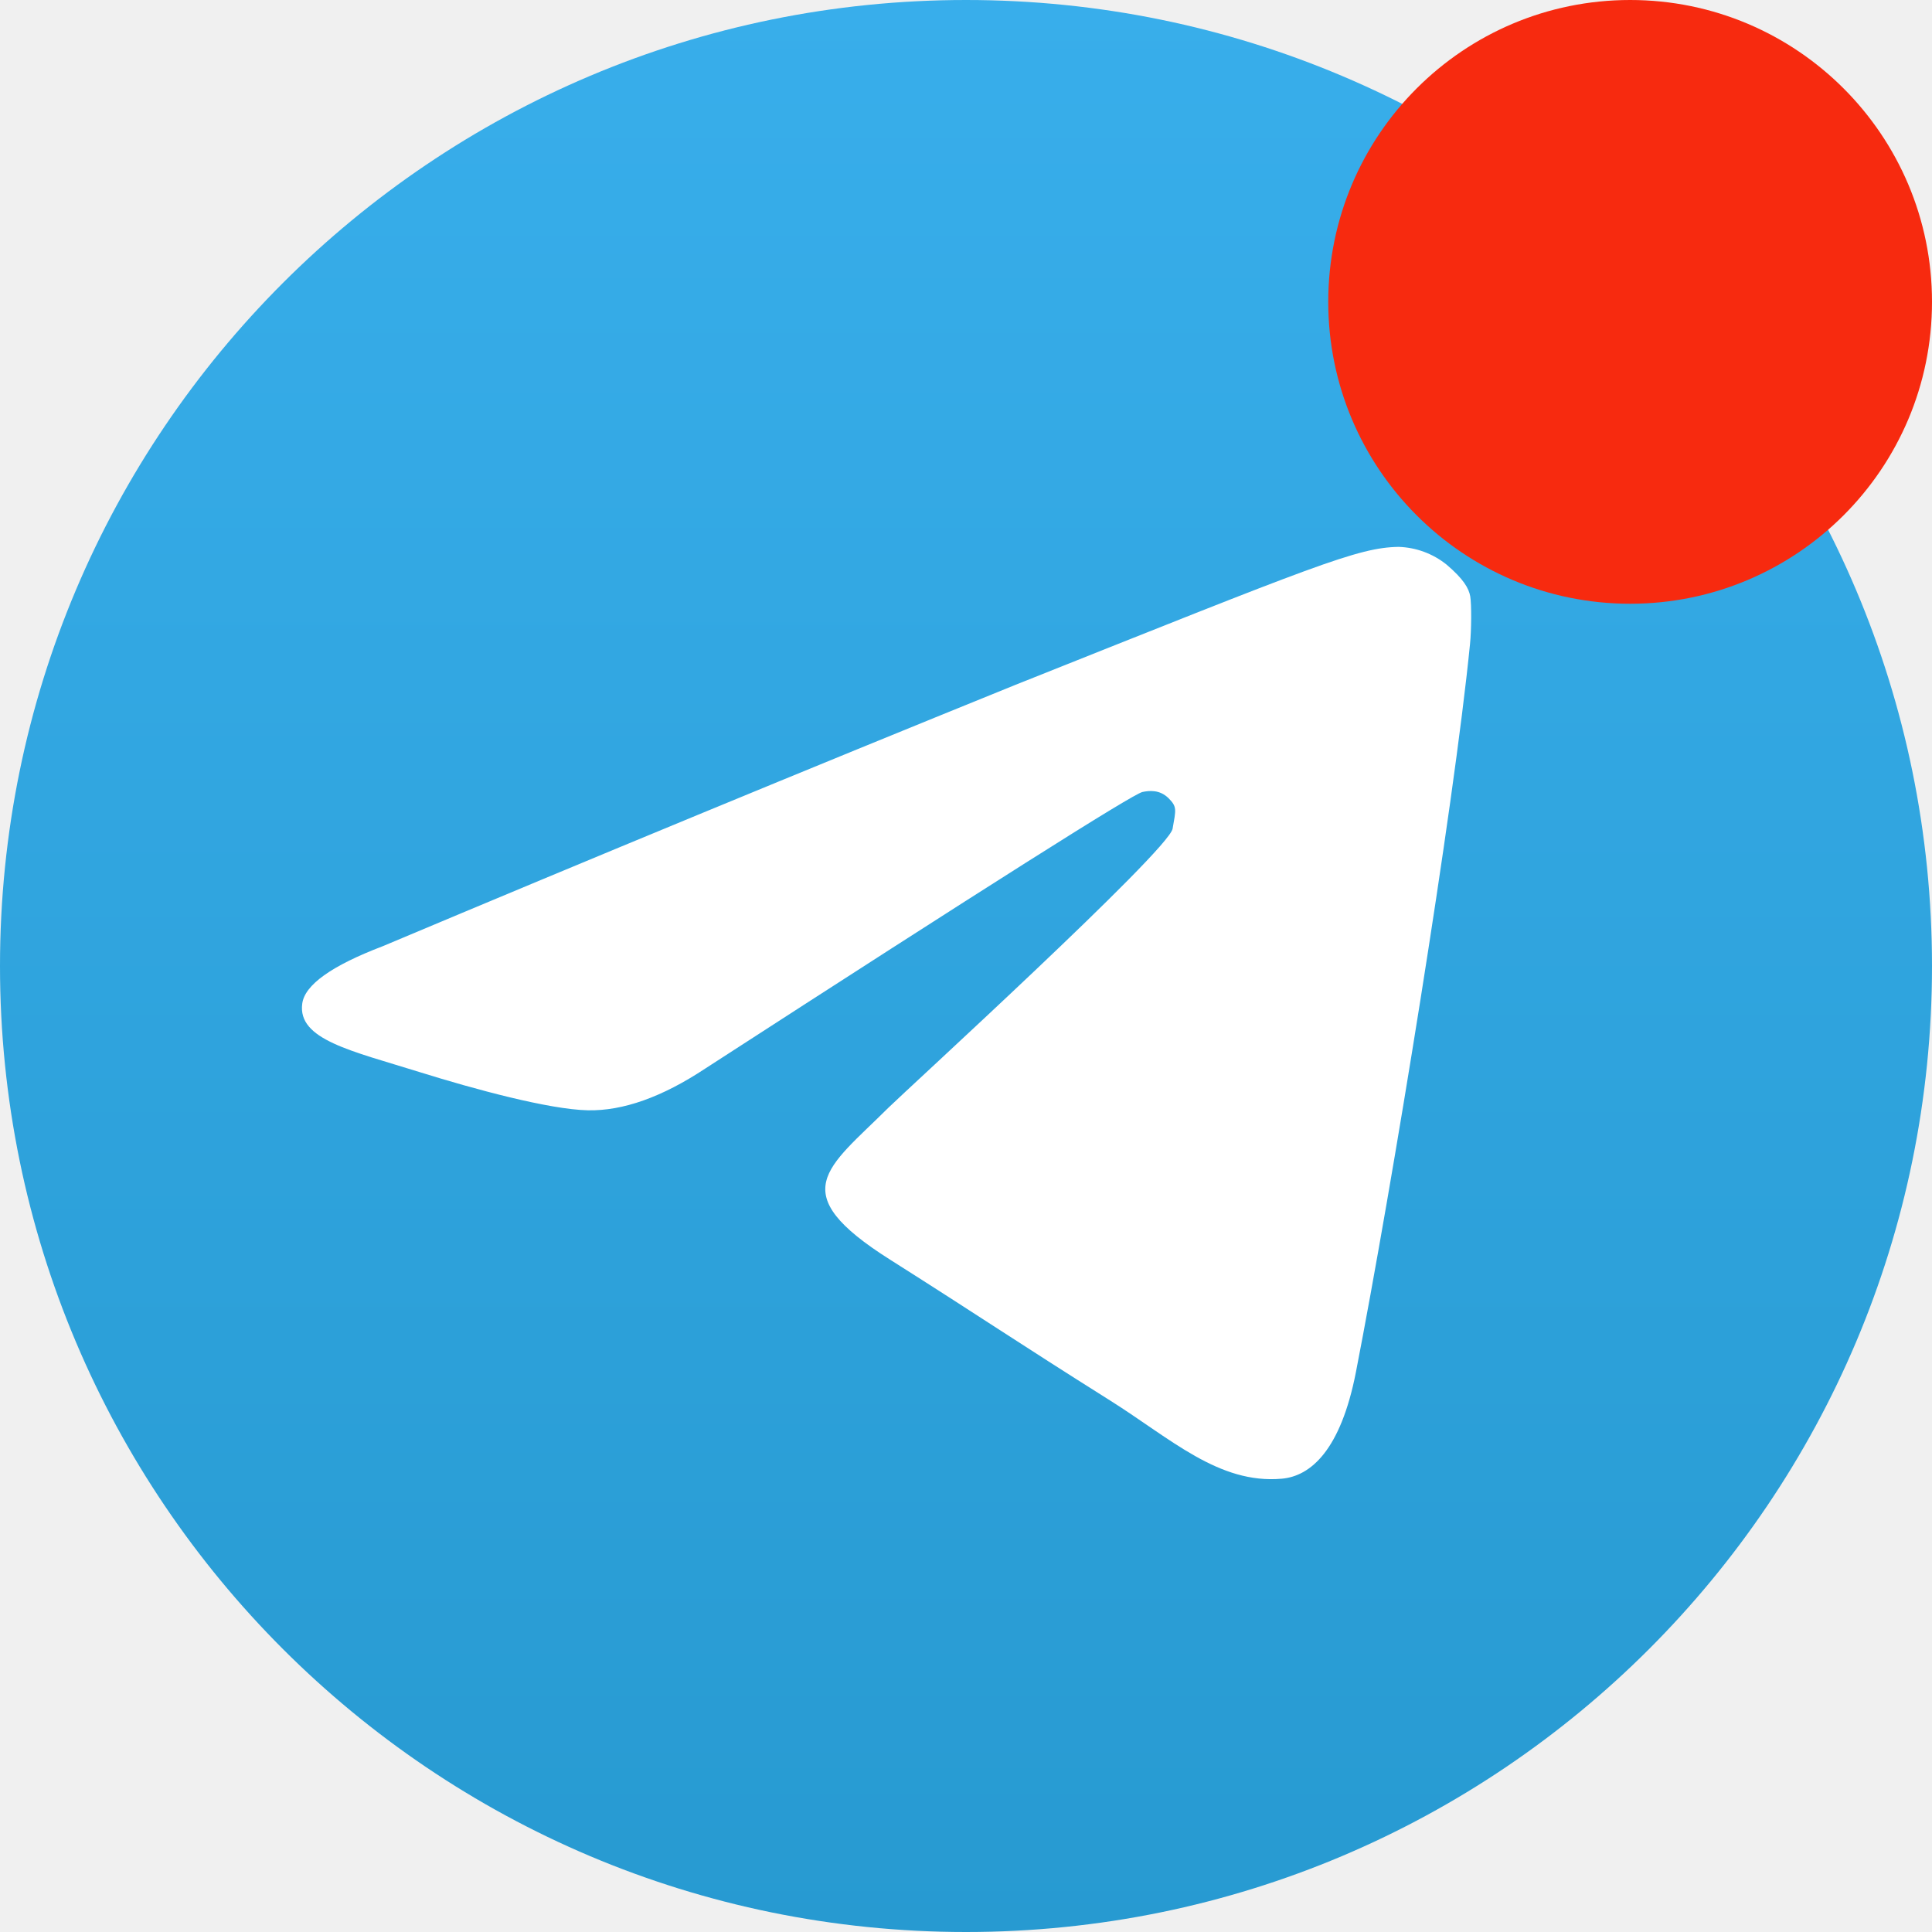
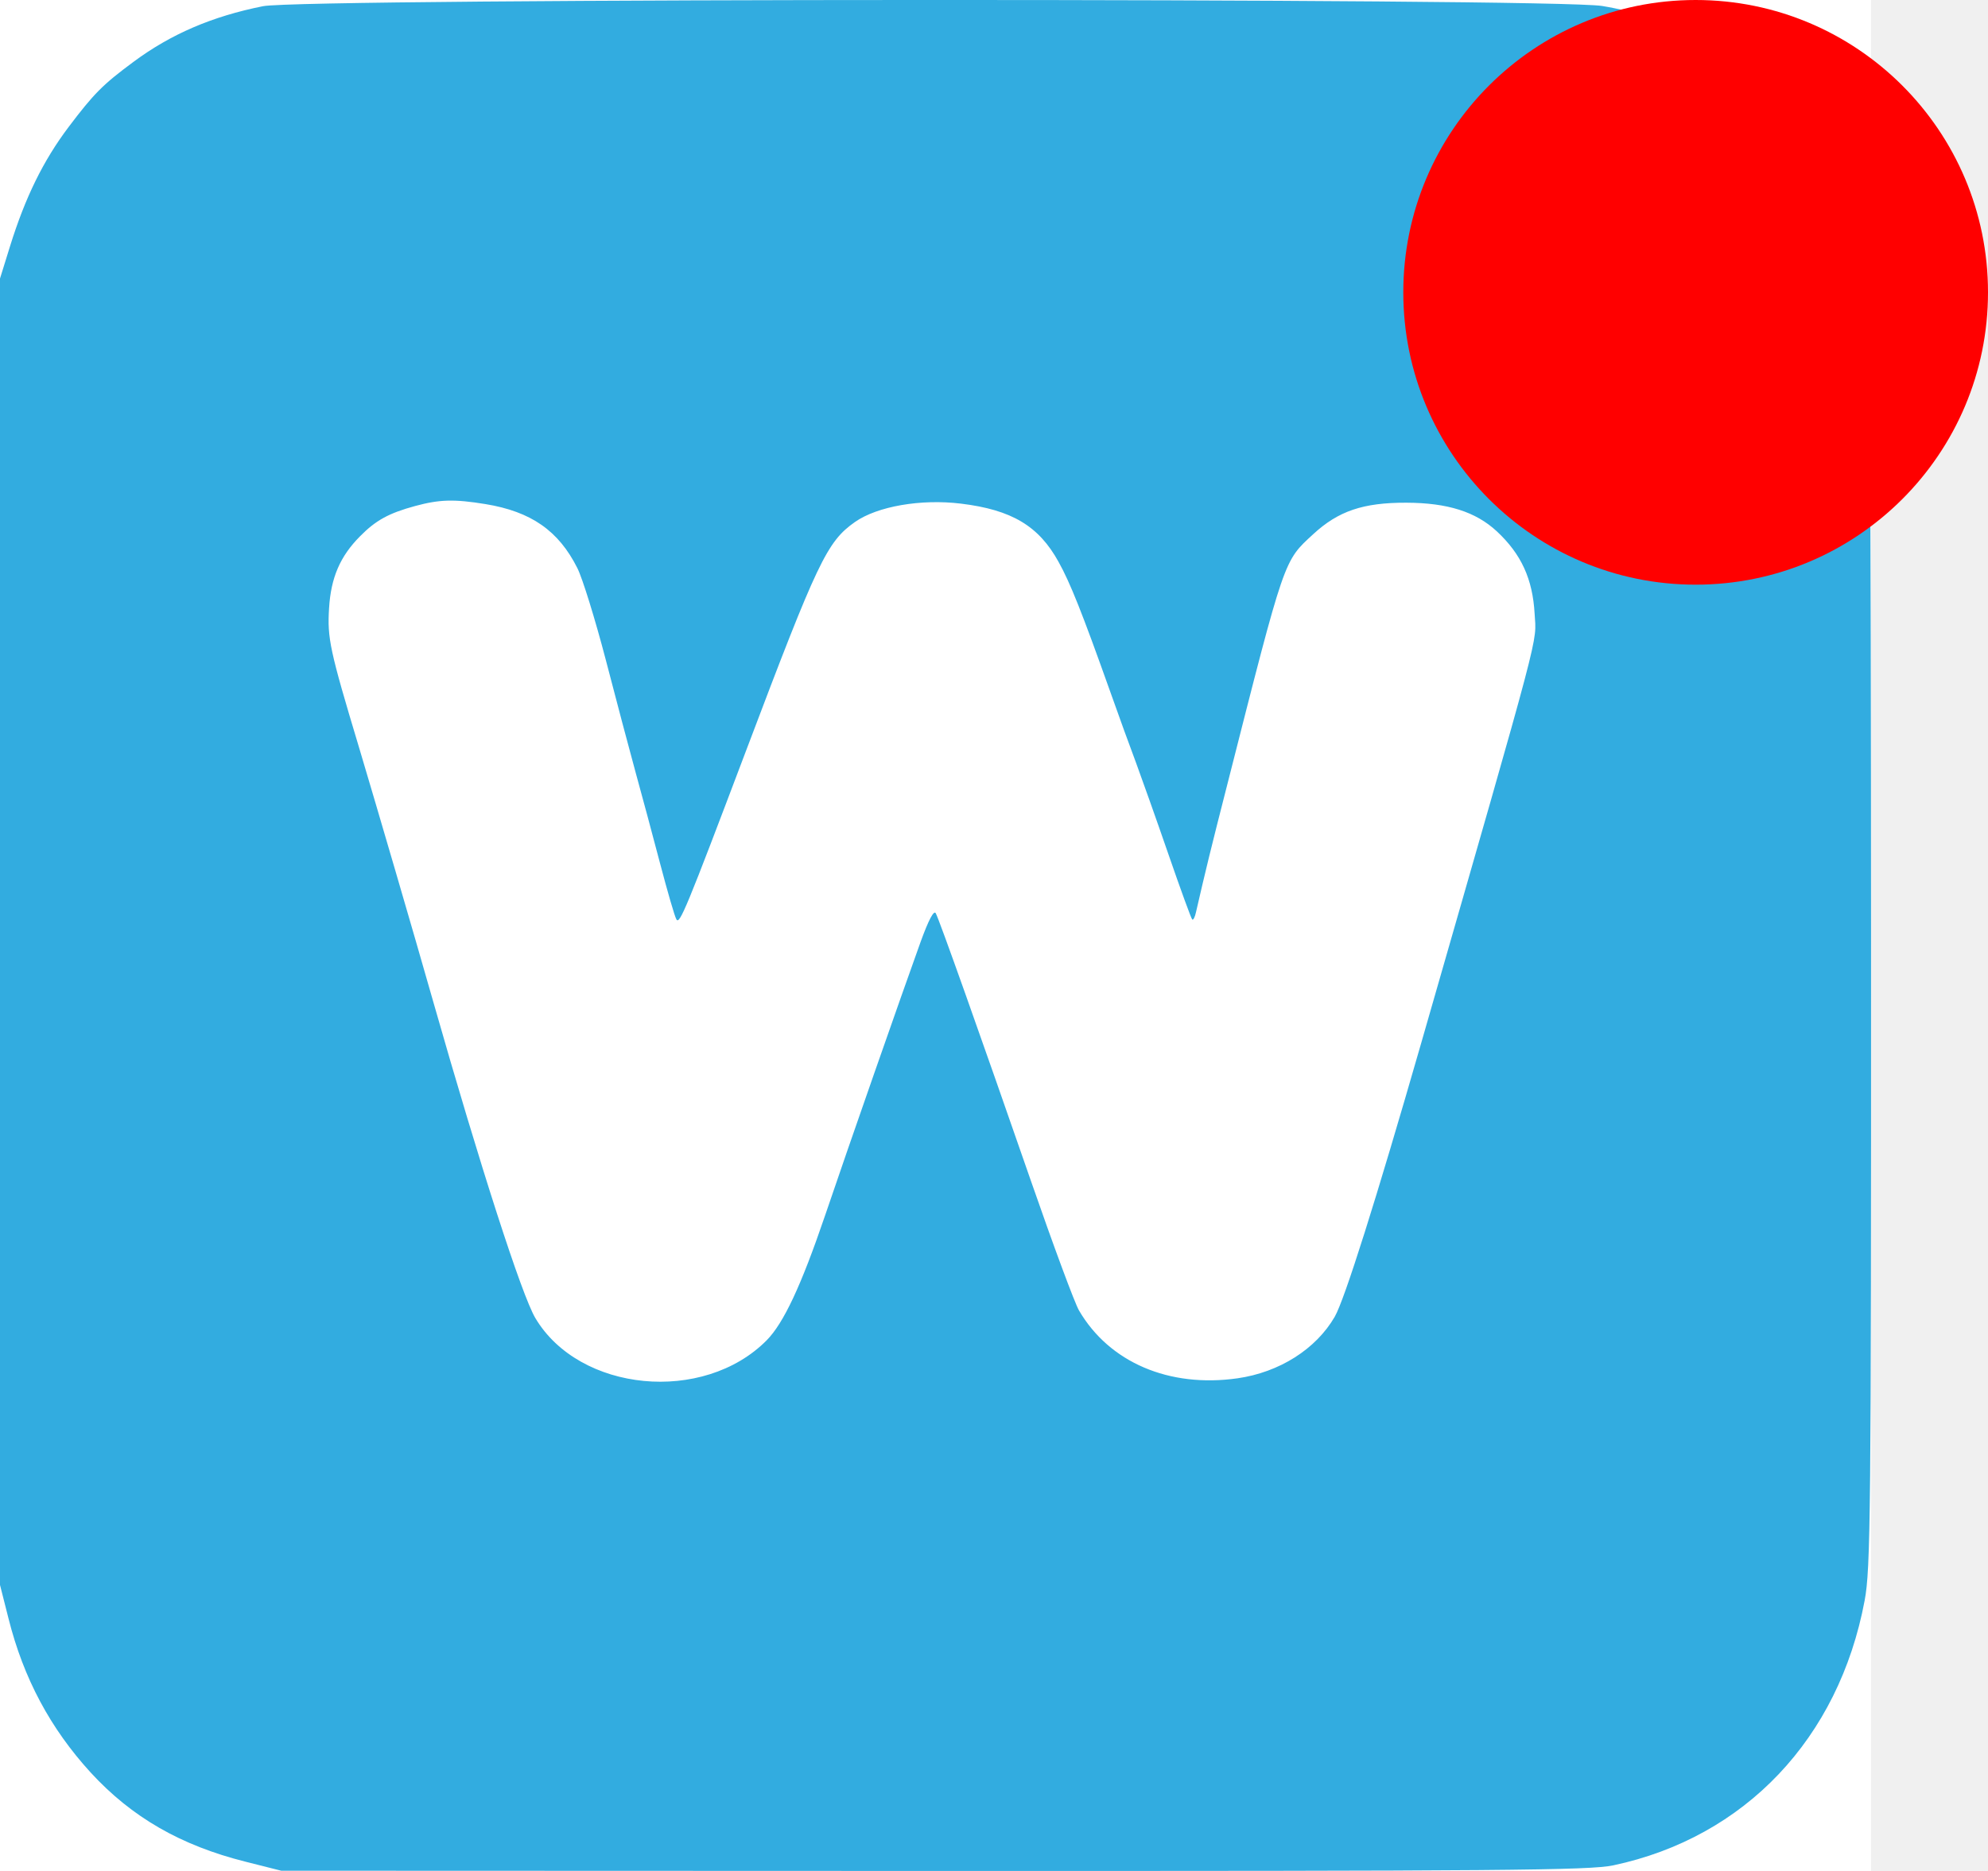
- <svg xmlns="http://www.w3.org/2000/svg" width="16" height="16" viewBox="0 0 16 16">
-   <defs>
-     <linearGradient id="a" x1="50%" x2="50%" y1="0%" y2="100%">
-       <stop offset="0%" stop-color="#38AEEB" />
-       <stop offset="100%" stop-color="#279AD1" />
-     </linearGradient>
-   </defs>
-   <g fill="none" fill-rule="evenodd">
-     <circle cx="8" cy="8" r="8" fill="url(#a)" fill-rule="nonzero" />
-     <path fill="#FFF" fill-rule="nonzero" d="M3.17 7.836a437.18 437.18 0 0 1 5.236-2.163c2.493-.994 2.84-1.139 3.177-1.144a.667.667 0 0 1 .397.147c.141.12.184.196.196.263.011.067.01.276-.002.395-.135 1.361-.648 4.504-.945 6.03-.126.645-.374.861-.614.882-.521.046-.917-.33-1.422-.648-.79-.497-1.054-.68-1.82-1.165-.887-.56-.522-.755-.017-1.258.132-.131 2.322-2.13 2.355-2.312.028-.16.038-.181-.034-.253-.073-.072-.16-.063-.216-.051-.08.017-1.286.78-3.62 2.29-.358.237-.682.352-.973.346-.32-.007-.937-.174-1.395-.317-.563-.176-1.01-.268-.97-.566.02-.155.242-.314.667-.476z" />
-     <circle cx="13.5" cy="2.5" r="2.5" fill="#F72A0F" />
-   </g>
+ <svg xmlns="http://www.w3.org/2000/svg" width="17" height="16" viewBox="0 0 17 16" fill="none">
+   <rect width="16" height="16" fill="white" />
+   <path fill-rule="evenodd" clip-rule="evenodd" d="M2.249 0.053C1.814 0.14 1.462 0.291 1.14 0.53C0.878 0.724 0.802 0.801 0.586 1.087C0.37 1.374 0.217 1.685 0.086 2.105L0 2.382V7.968V13.554L0.073 13.842C0.201 14.352 0.431 14.782 0.776 15.159C1.127 15.541 1.546 15.782 2.1 15.921L2.405 15.998L7.984 16C12.867 16.001 13.593 15.995 13.796 15.952C14.922 15.713 15.724 14.867 15.945 13.688C15.996 13.415 16.001 12.982 16 8.065C15.999 3.997 15.99 2.673 15.959 2.459C15.779 1.195 14.889 0.246 13.7 0.051C13.277 -0.018 2.594 -0.017 2.249 0.053ZM3.551 4.327C3.326 4.388 3.214 4.449 3.079 4.586C2.908 4.758 2.83 4.94 2.814 5.2C2.798 5.458 2.819 5.557 3.072 6.398C3.224 6.907 3.537 7.976 3.705 8.567C4.106 9.973 4.462 11.077 4.578 11.272C4.955 11.906 6.015 12.008 6.556 11.462C6.701 11.315 6.85 10.998 7.056 10.393C7.257 9.8 7.714 8.494 7.873 8.053C7.941 7.866 7.986 7.781 8.002 7.81C8.033 7.867 8.378 8.838 8.818 10.105C9.007 10.649 9.19 11.144 9.227 11.207C9.486 11.651 9.998 11.87 10.582 11.787C10.94 11.736 11.254 11.537 11.414 11.26C11.498 11.114 11.768 10.258 12.152 8.924C13.201 5.273 13.138 5.512 13.123 5.248C13.106 4.951 13.009 4.739 12.8 4.544C12.619 4.376 12.378 4.3 12.025 4.299C11.658 4.298 11.444 4.37 11.23 4.568C10.976 4.802 10.991 4.758 10.496 6.705C10.355 7.256 10.31 7.442 10.227 7.802C10.218 7.844 10.203 7.872 10.195 7.863C10.186 7.855 10.094 7.602 9.99 7.301C9.886 7 9.762 6.652 9.716 6.527C9.669 6.403 9.566 6.119 9.487 5.896C9.256 5.247 9.152 4.984 9.052 4.805C8.883 4.498 8.652 4.36 8.218 4.307C7.875 4.265 7.502 4.33 7.311 4.464C7.071 4.633 6.993 4.798 6.382 6.414C5.867 7.776 5.811 7.911 5.784 7.862C5.769 7.837 5.707 7.621 5.644 7.382C5.581 7.143 5.488 6.795 5.436 6.608C5.385 6.421 5.269 5.986 5.18 5.642C5.09 5.298 4.981 4.945 4.937 4.858C4.777 4.539 4.542 4.375 4.152 4.311C3.883 4.267 3.758 4.271 3.551 4.327Z" fill="#32ACE0" />
+   <circle cx="14.5" cy="2.5" r="2.5" fill="#FF0000" />
</svg>
